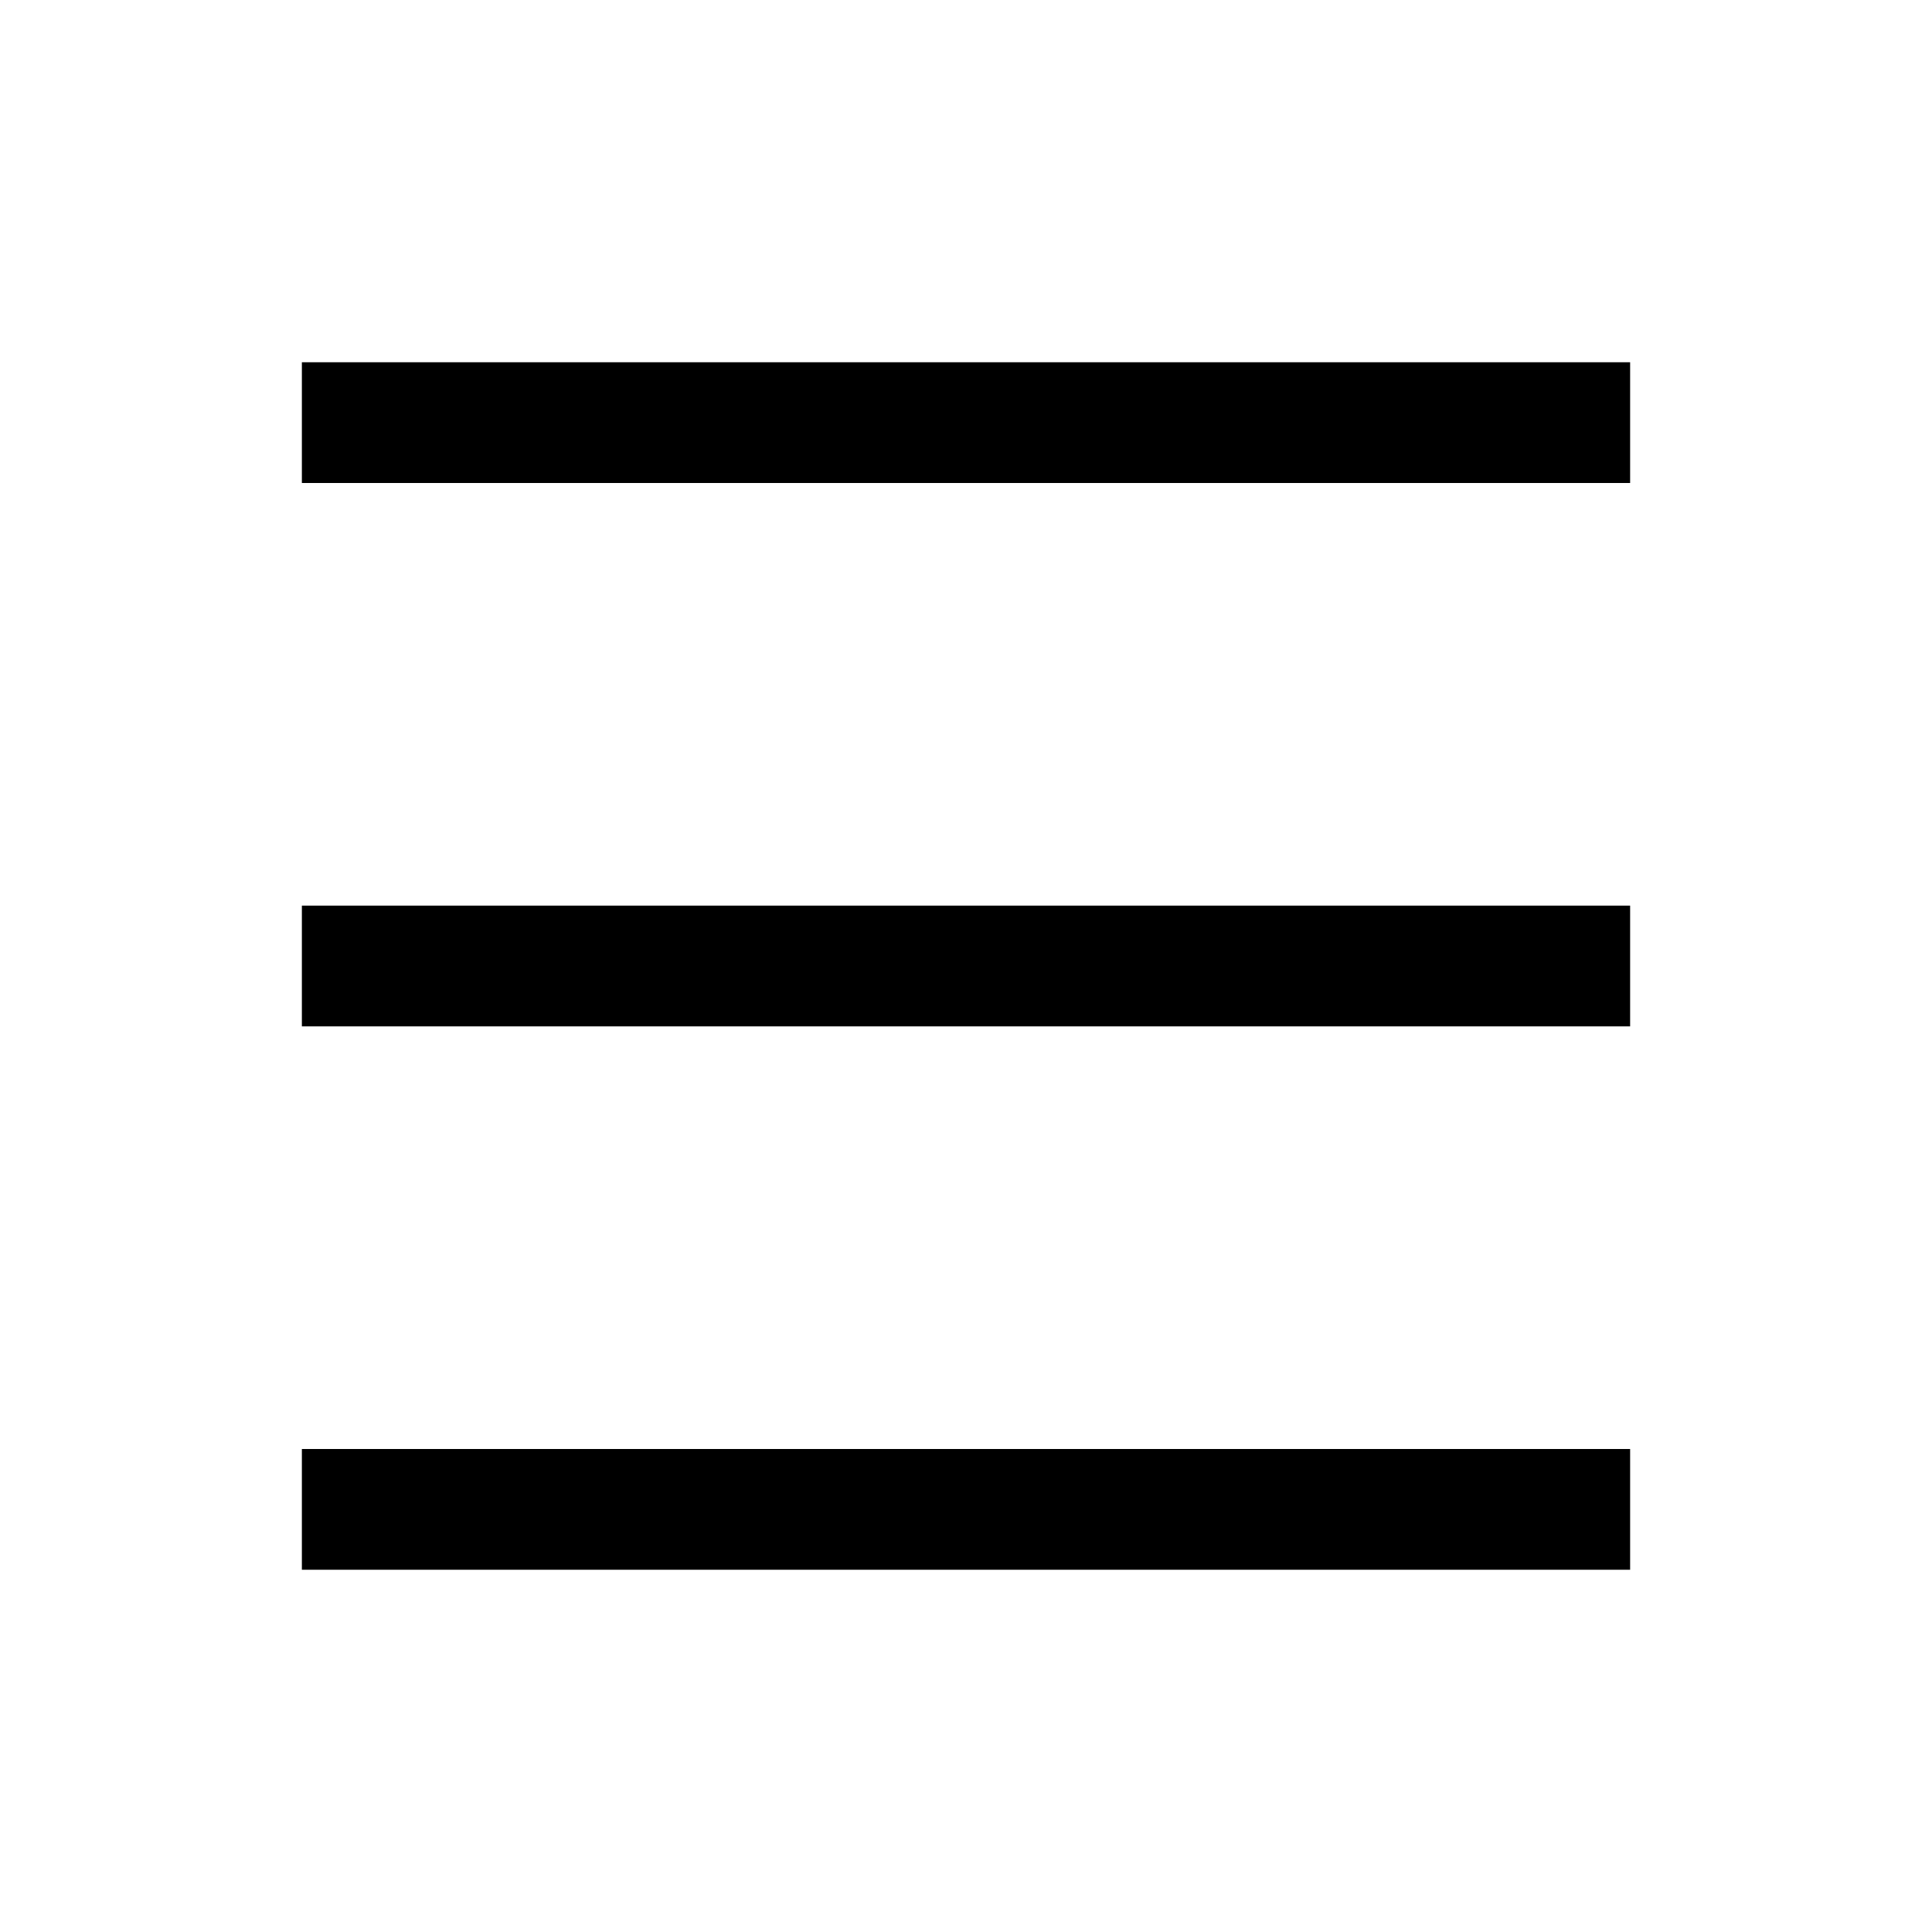
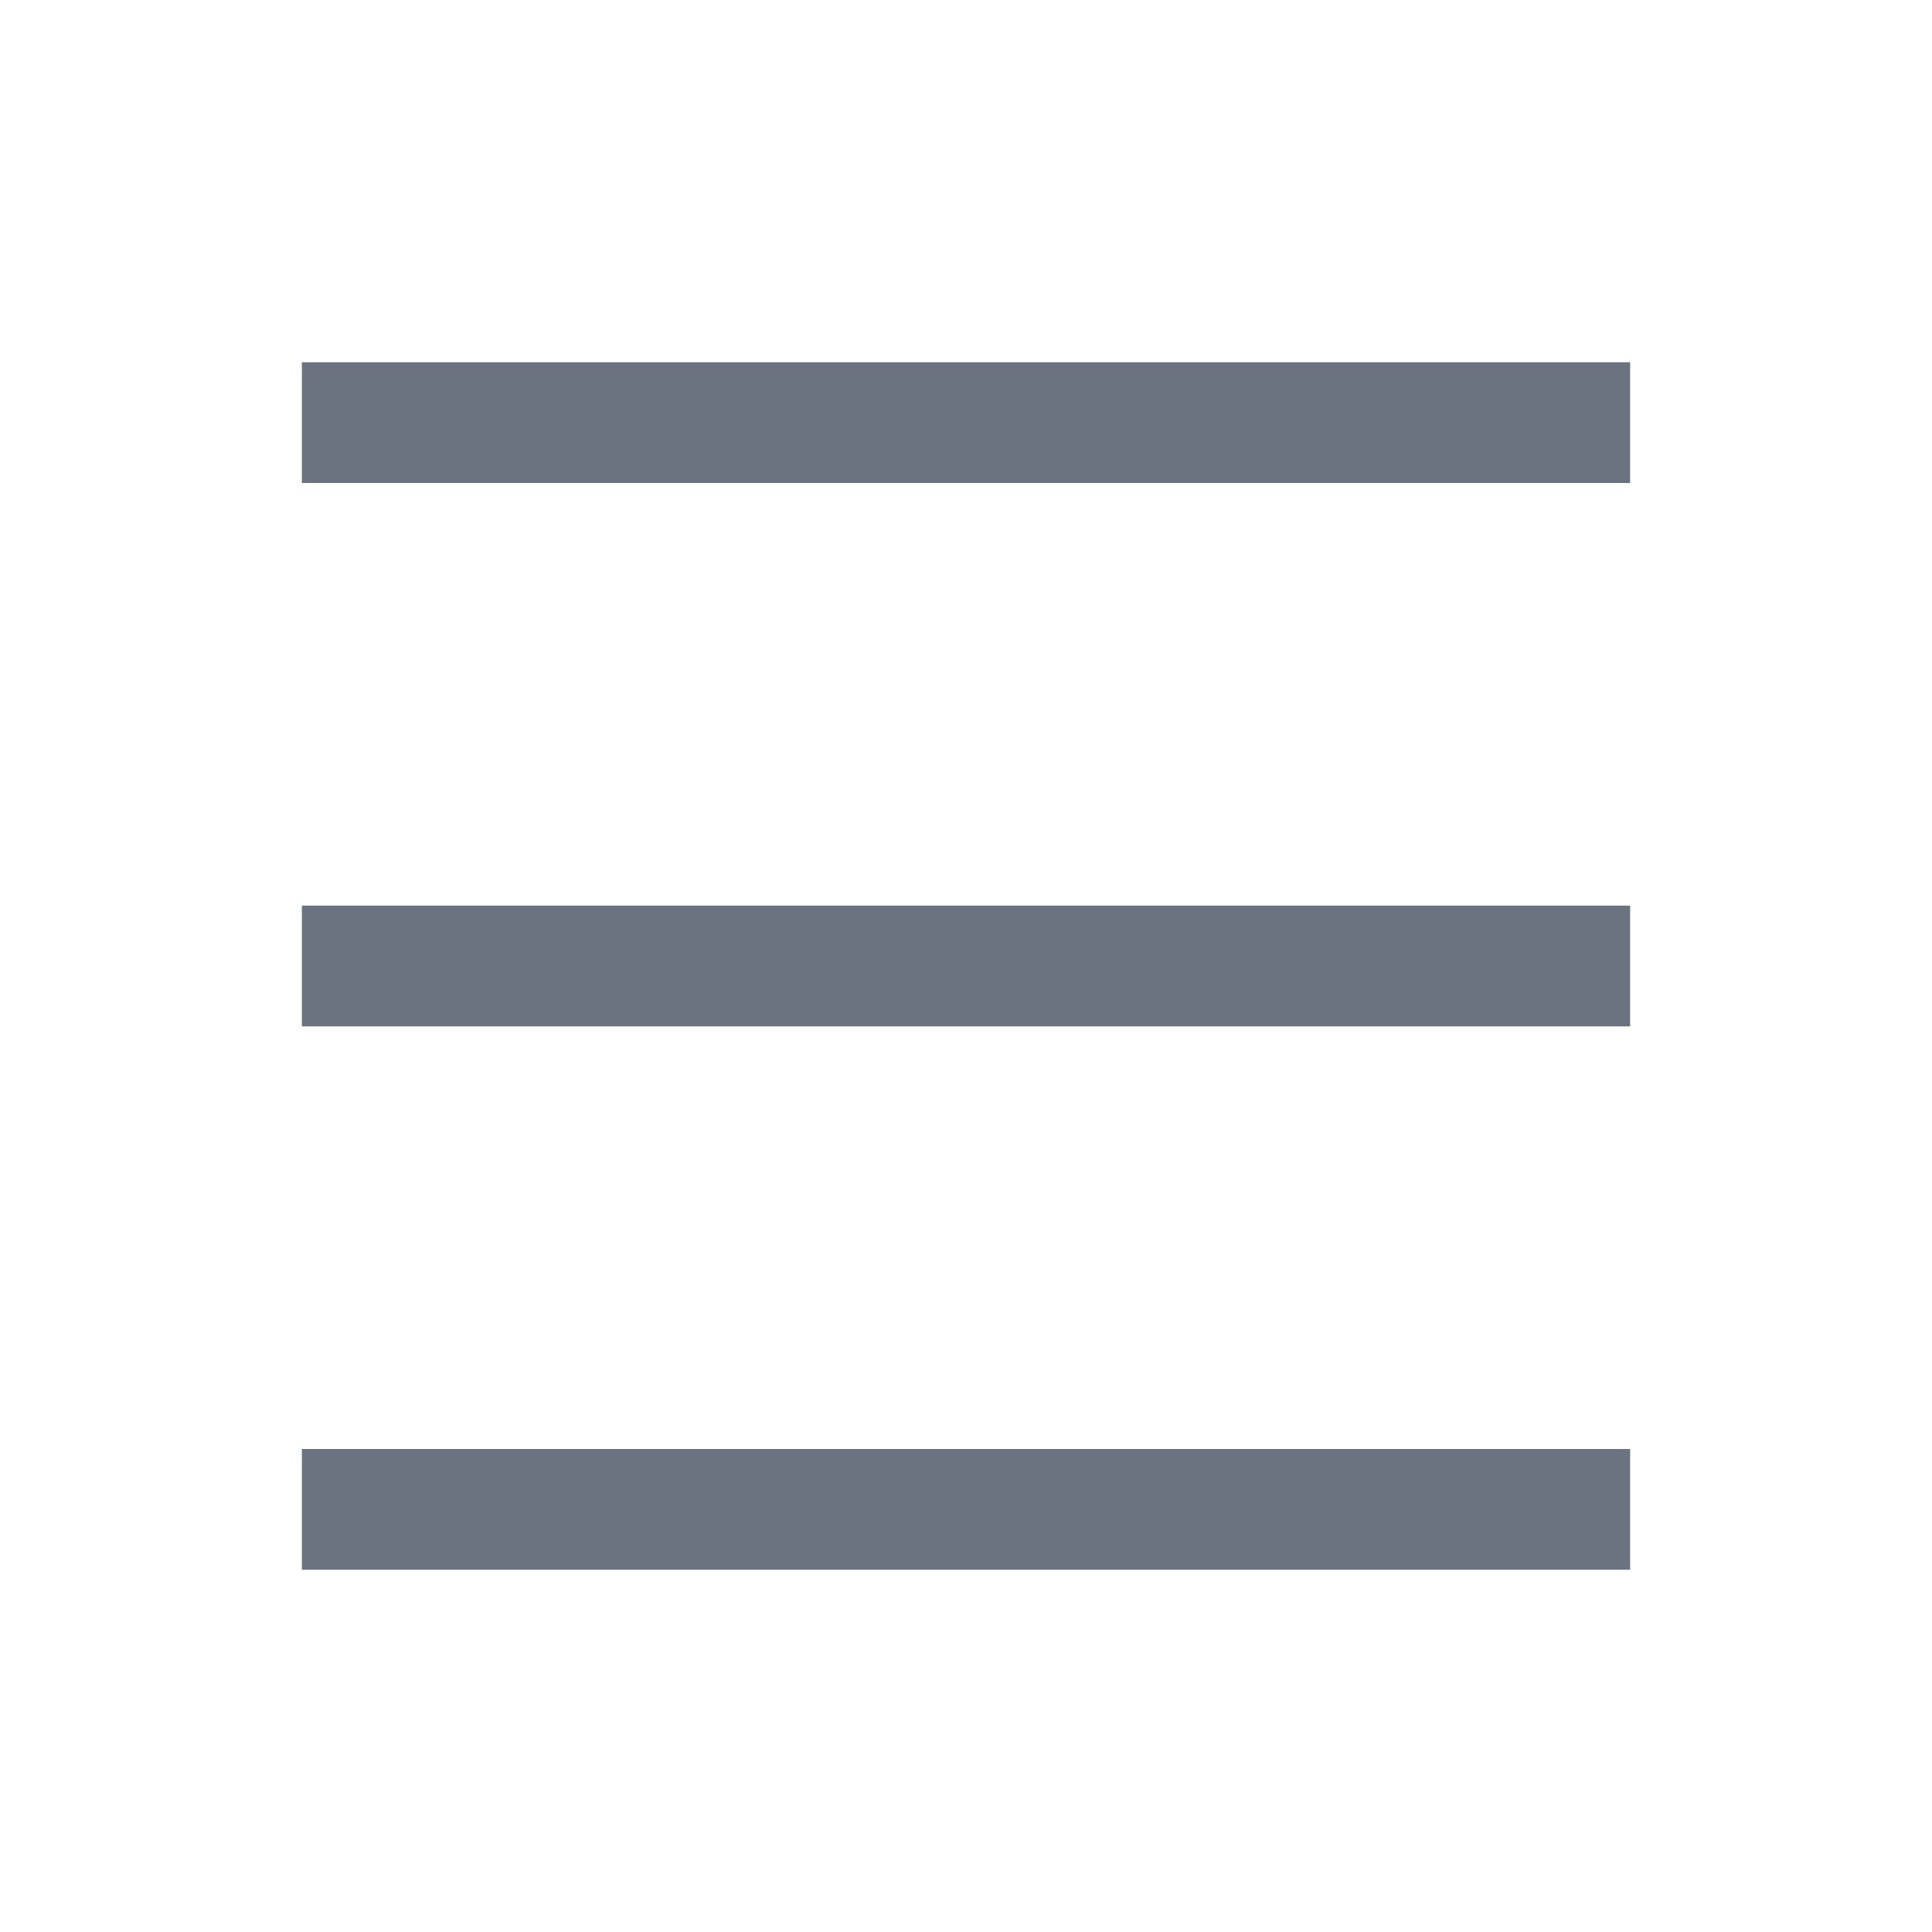
<svg xmlns="http://www.w3.org/2000/svg" width="1em" height="1em" preserveAspectRatio="xMidYMid meet" viewBox="0 0 512 512" style="-ms-transform: rotate(360deg); -webkit-transform: rotate(360deg); transform: rotate(360deg);">
-   <path fill="currentColor" d="M80 96h352v32H80zm0 144h352v32H80zm0 144h352v32H80z" />
+   <path fill="#6b7280" d="M80 96h352v32H80zm0 144h352v32H80zm0 144h352v32H80z" />
</svg>
